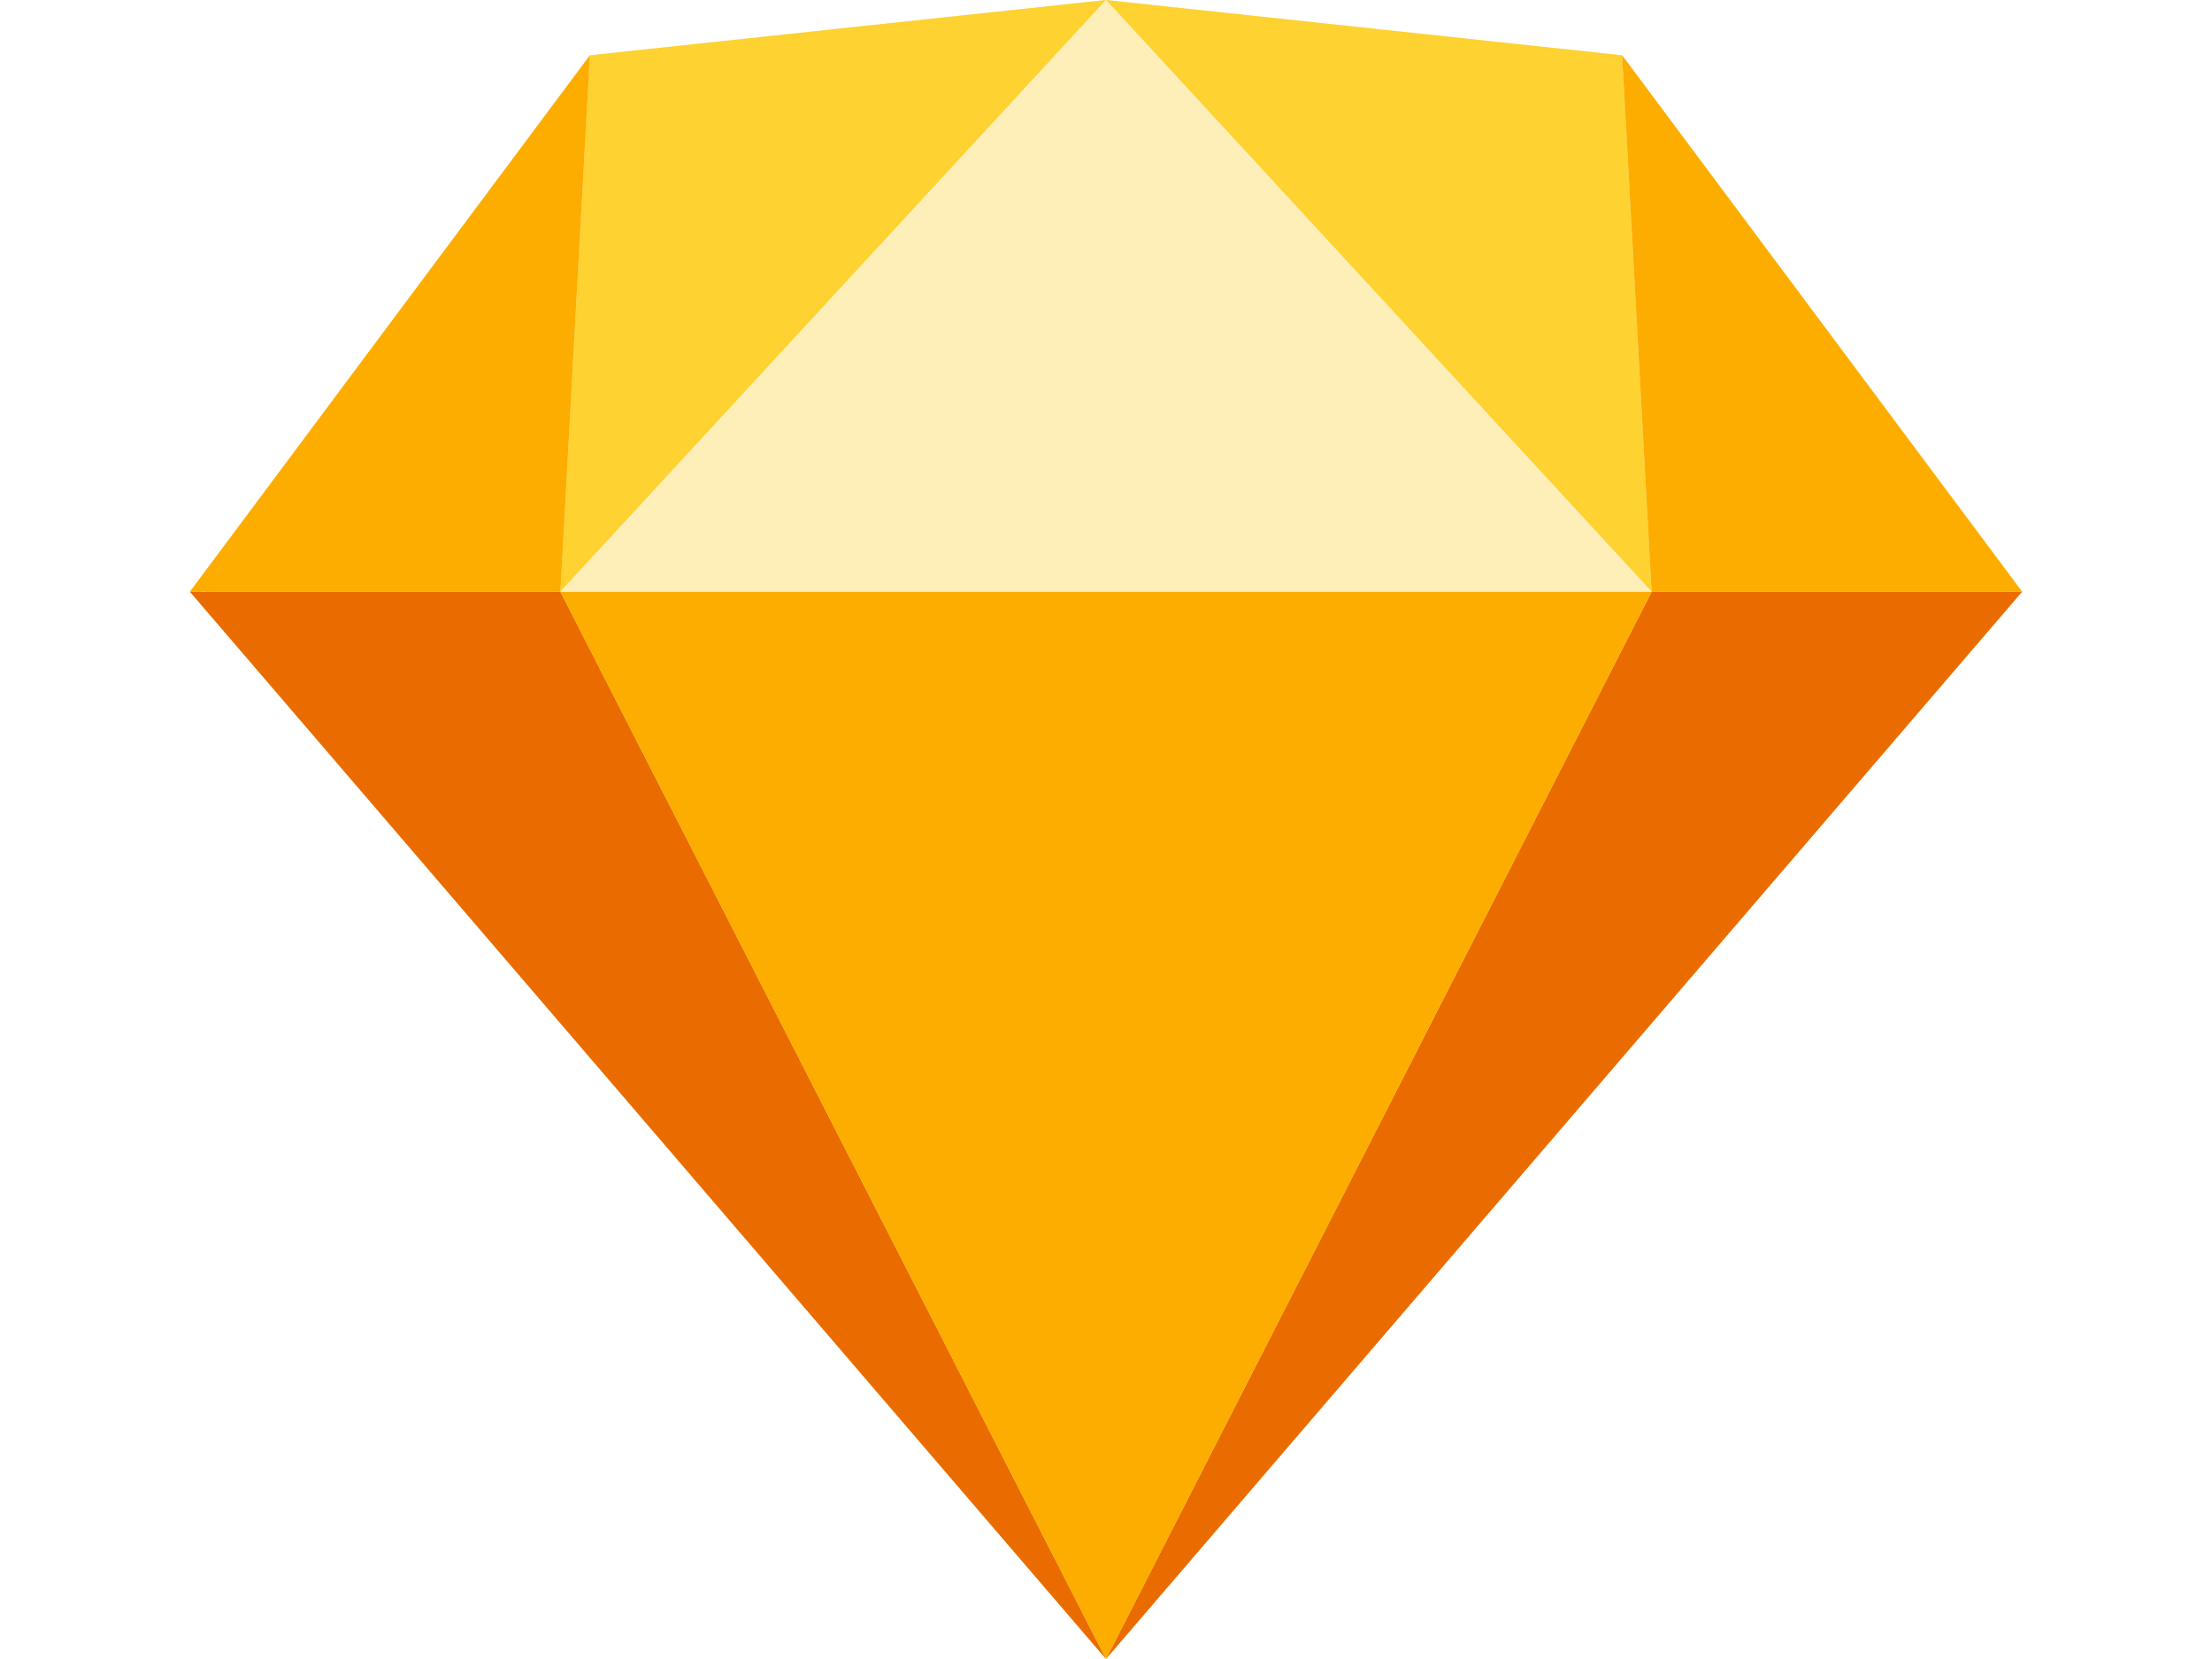
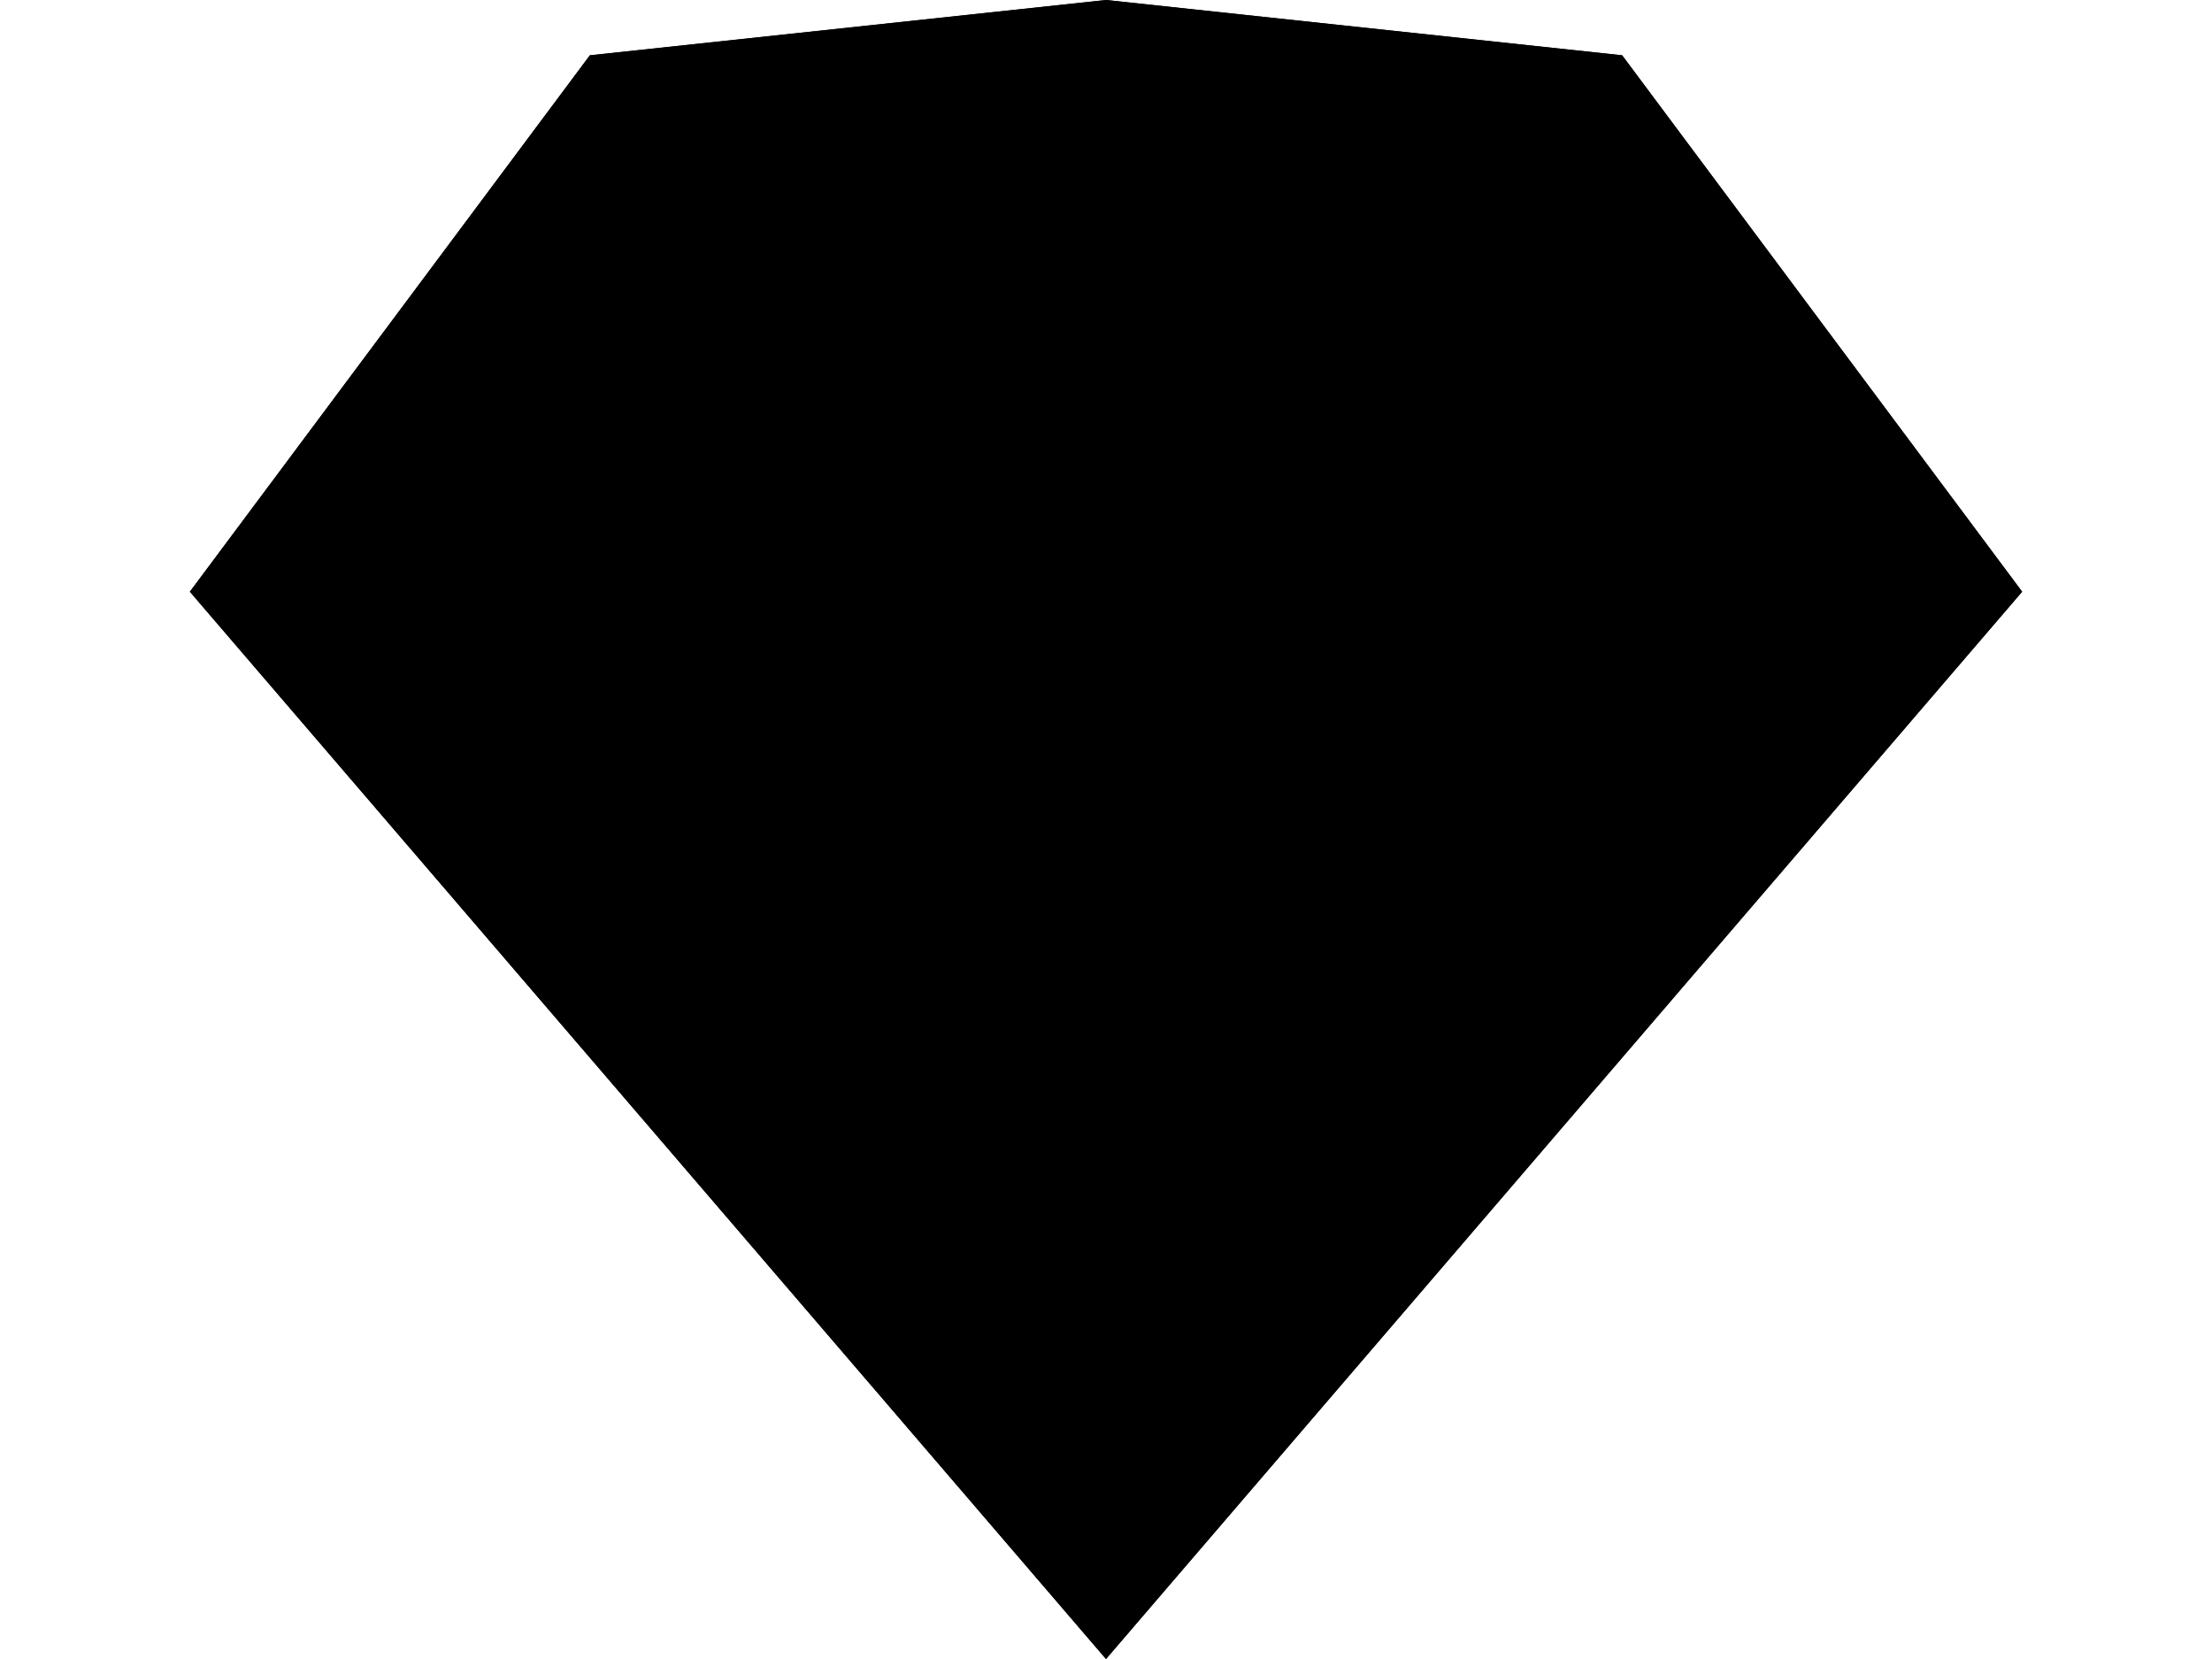
<svg xmlns="http://www.w3.org/2000/svg" version="1.1" id="Layer_1" x="0px" y="0px" viewBox="0 0 120 90" style="enable-background:new 0 0 120 90;" xml:space="preserve">
  <style type="text/css">
	.st0{fill-rule:evenodd;clip-rule:evenodd;fill:#FEEEB7;}
	.st1{fill-rule:evenodd;clip-rule:evenodd;fill:#EA6C00;}
	.st2{fill-rule:evenodd;clip-rule:evenodd;fill:#FDAD00;}
	.st3{fill-rule:evenodd;clip-rule:evenodd;fill:#FDD231;}
</style>
  <g>
-     <polygon class="st0" points="88,3 60,0 32,3 10.3,32.1 60,90 109.7,32.1  " />
-     <path class="st1" d="M30.4,32.1L60,90L10.3,32.1H30.4z" />
-     <path class="st1" d="M89.6,32.1L60,90l49.7-57.9H89.6z" />
-     <path class="st2" d="M30.4,32.1h59.2L60,90L30.4,32.1z" />
-     <path class="st3" d="M60,0L32,3l-1.6,29.1L60,0z" />
-     <path class="st3" d="M60,0l28,3l1.6,29.1L60,0z" />
-     <path class="st2" d="M109.7,32.1L88,3l1.6,29.1H109.7z" />
-     <path class="st2" d="M10.3,32.1L32,3l-1.6,29.1H10.3z" />
-     <path class="st0" d="M60,0L30.4,32.1h59.2L60,0z" />
+     <polygon className="st0" points="88,3 60,0 32,3 10.3,32.1 60,90 109.7,32.1  " />
+     <path className="st1" d="M30.4,32.1L60,90L10.3,32.1H30.4z" />
+     <path className="st1" d="M89.6,32.1L60,90l49.7-57.9H89.6z" />
+     <path className="st2" d="M30.4,32.1h59.2L60,90L30.4,32.1z" />
+     <path className="st3" d="M60,0L32,3l-1.6,29.1L60,0z" />
+     <path className="st3" d="M60,0l28,3l1.6,29.1L60,0z" />
+     <path className="st2" d="M109.7,32.1L88,3l1.6,29.1H109.7z" />
+     <path className="st2" d="M10.3,32.1L32,3l-1.6,29.1H10.3z" />
+     <path className="st0" d="M60,0L30.4,32.1h59.2L60,0z" />
  </g>
</svg>
